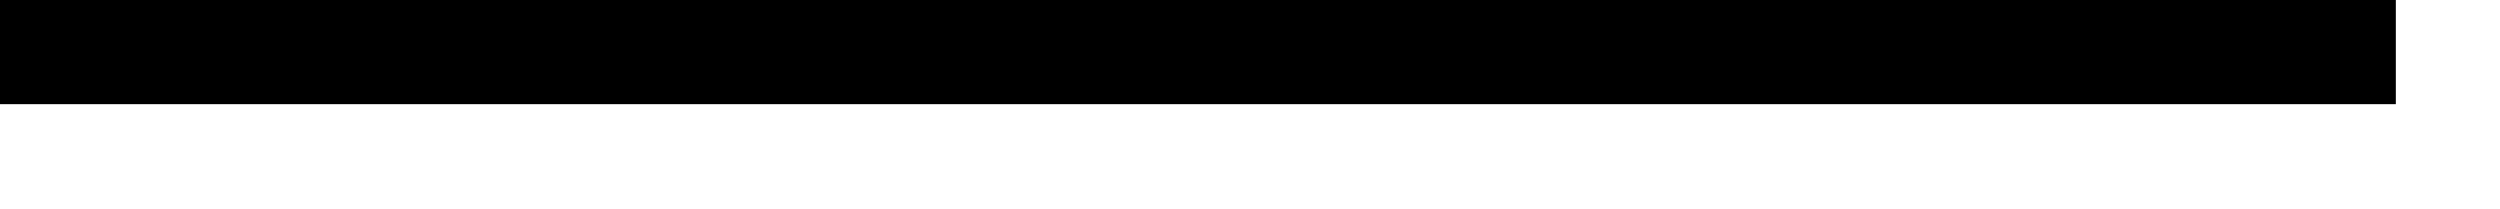
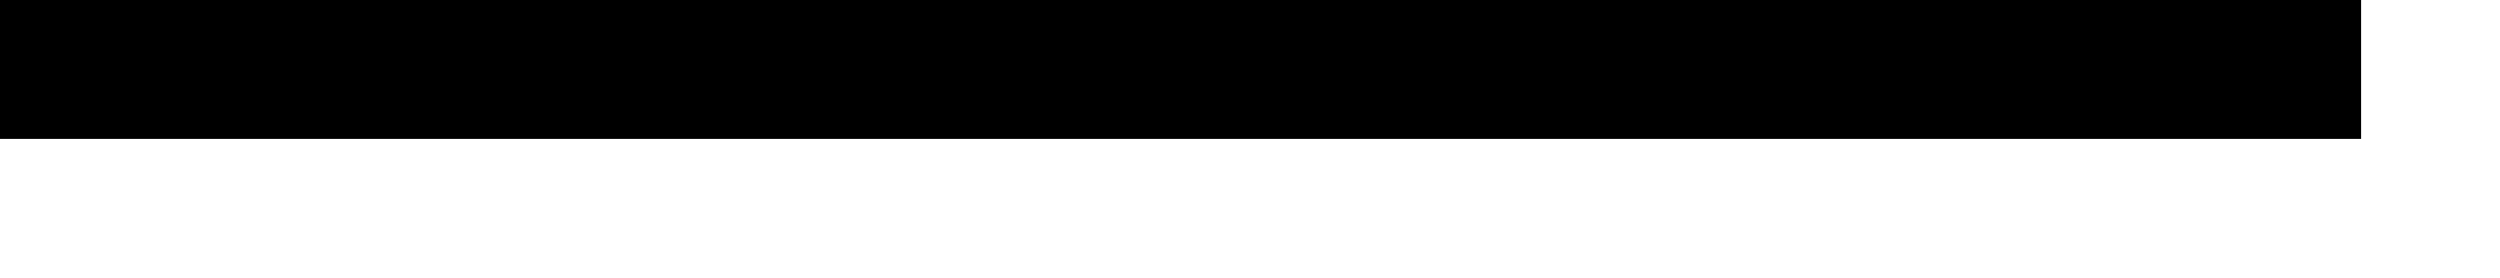
- <svg xmlns="http://www.w3.org/2000/svg" version="1.1" width="24px" height="2px">
-   <g transform="matrix(1 0 0 1 -262 -231 )">
-     <path d="M 262 231.5  L 285 231.5  " stroke-width="1" stroke="#000000" fill="none" />
+ <svg xmlns="http://www.w3.org/2000/svg" version="1.1" width="18px" height="2px">
+   <g transform="matrix(1 0 0 1 -74 -279 )">
+     <path d="M 74 279.5  L 91 279.5  " stroke-width="1" stroke="#000000" fill="none" />
  </g>
</svg>
